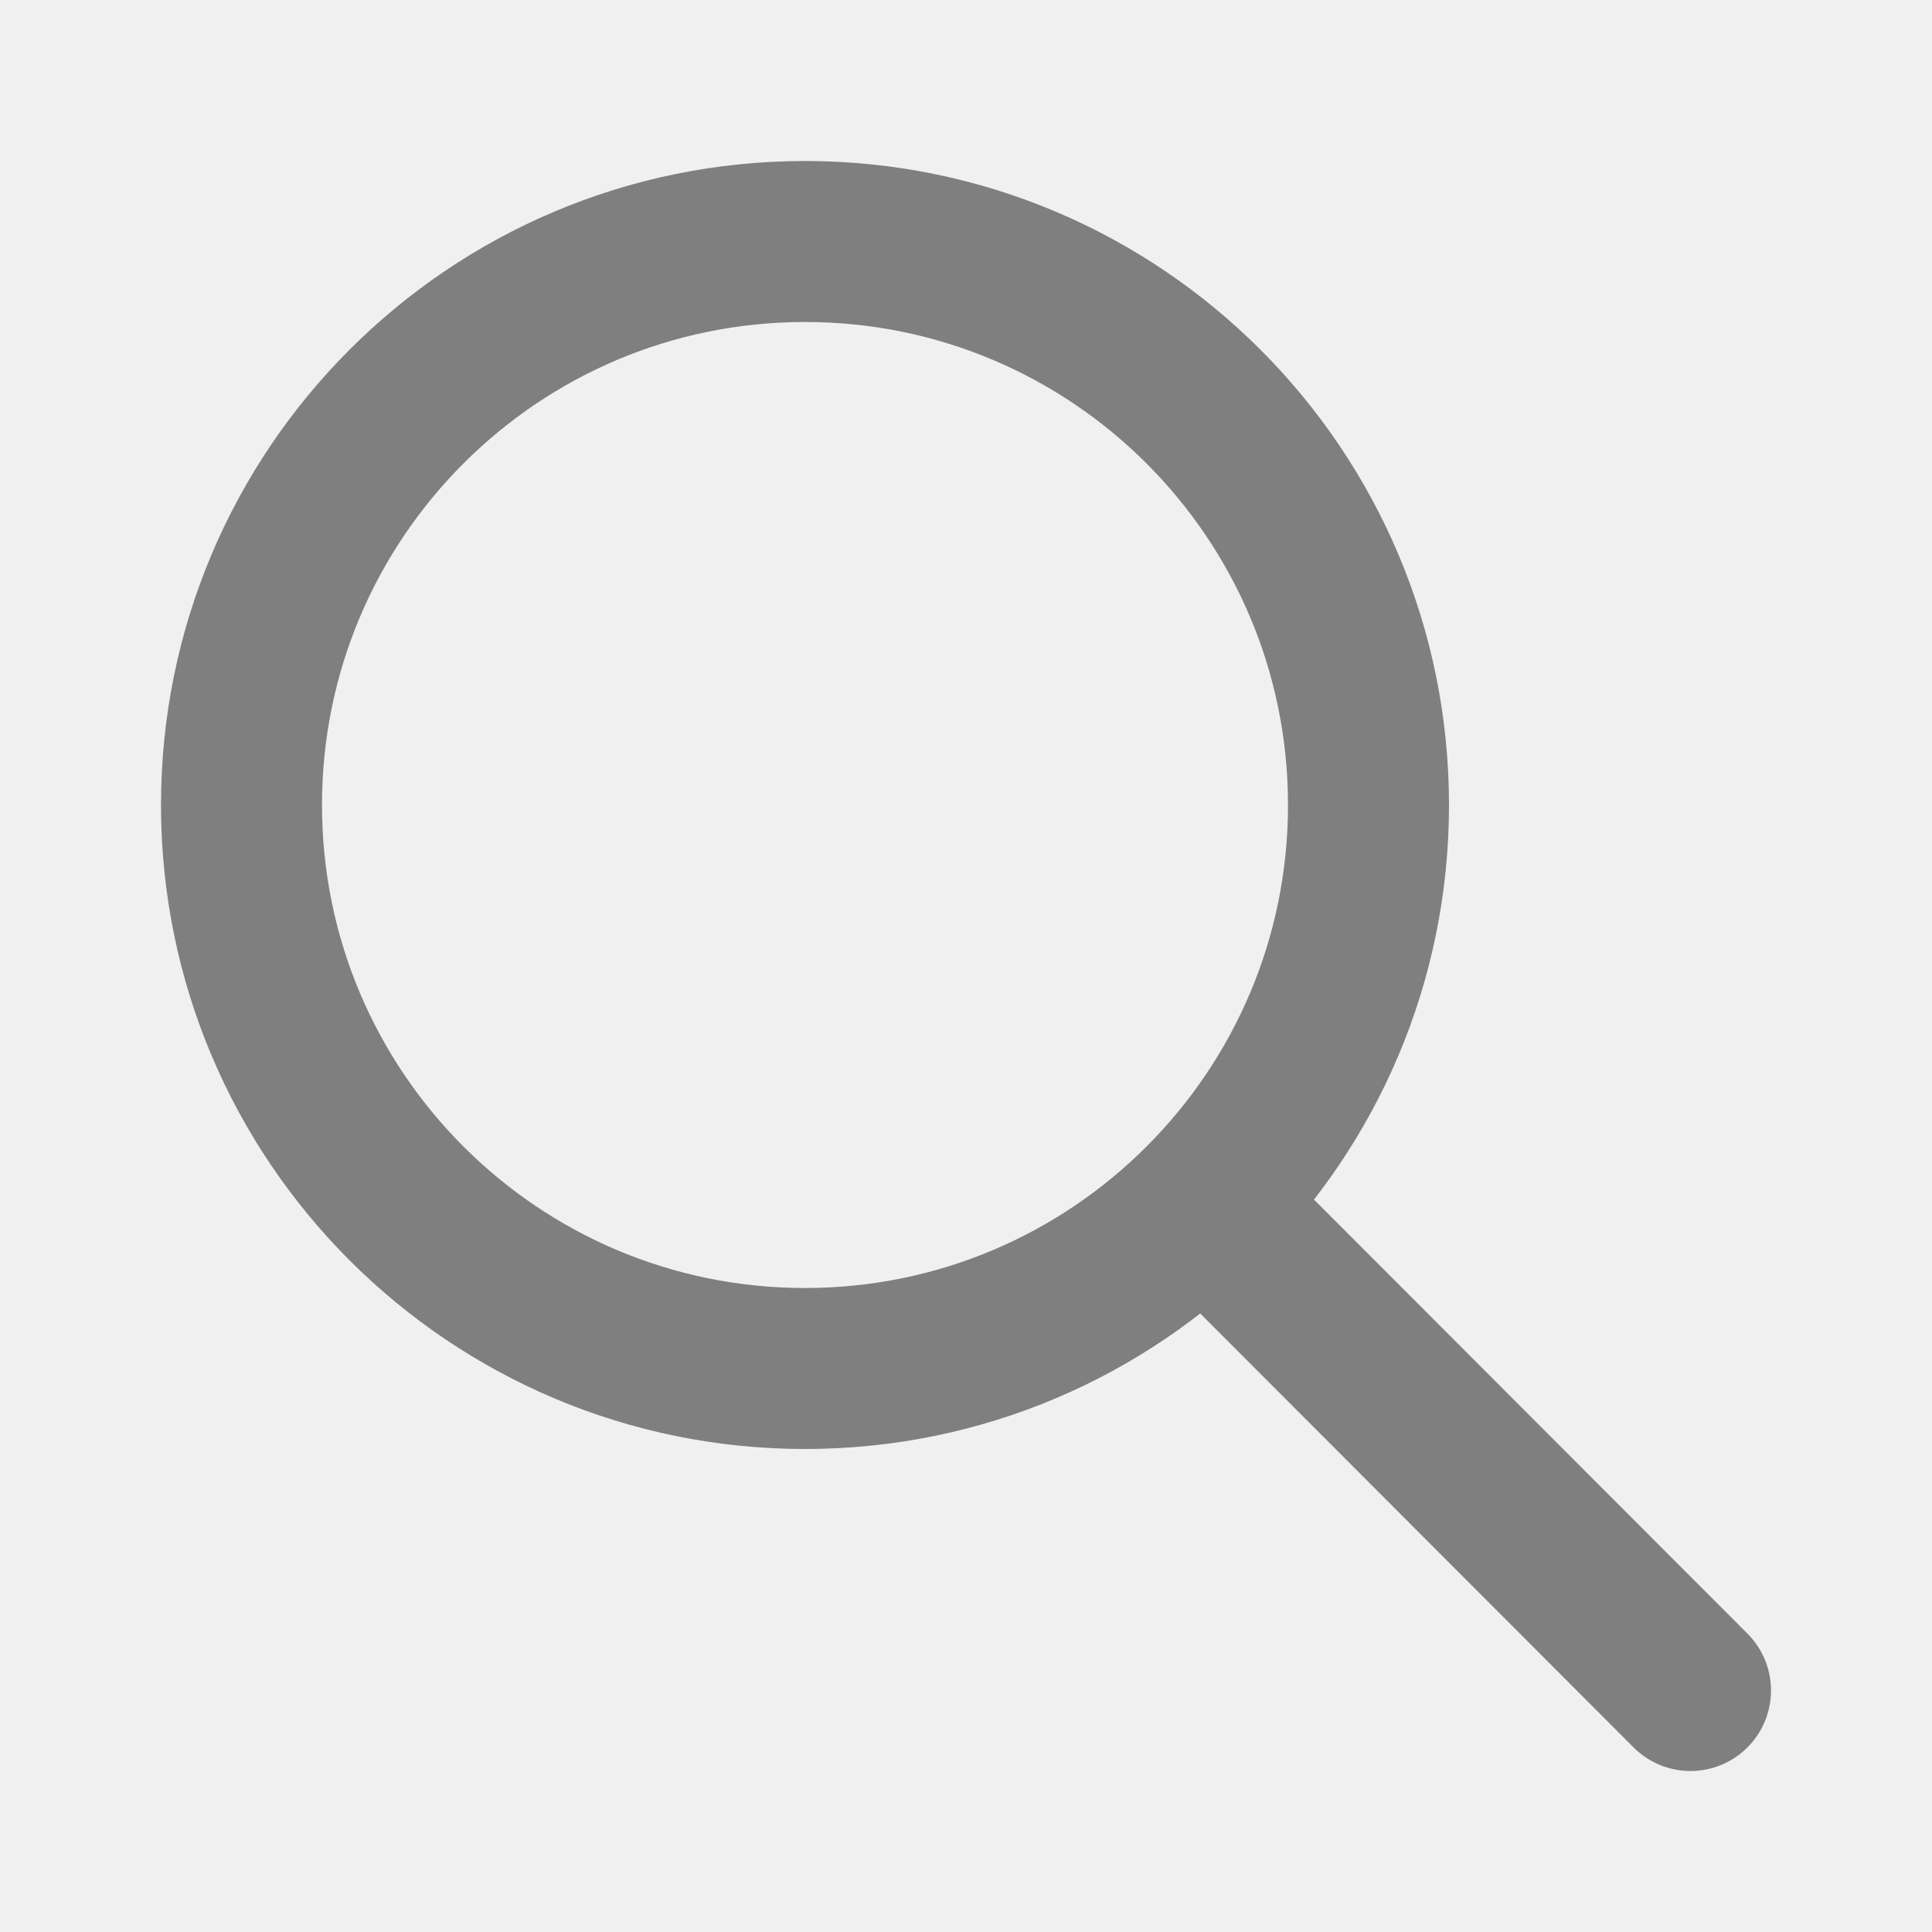
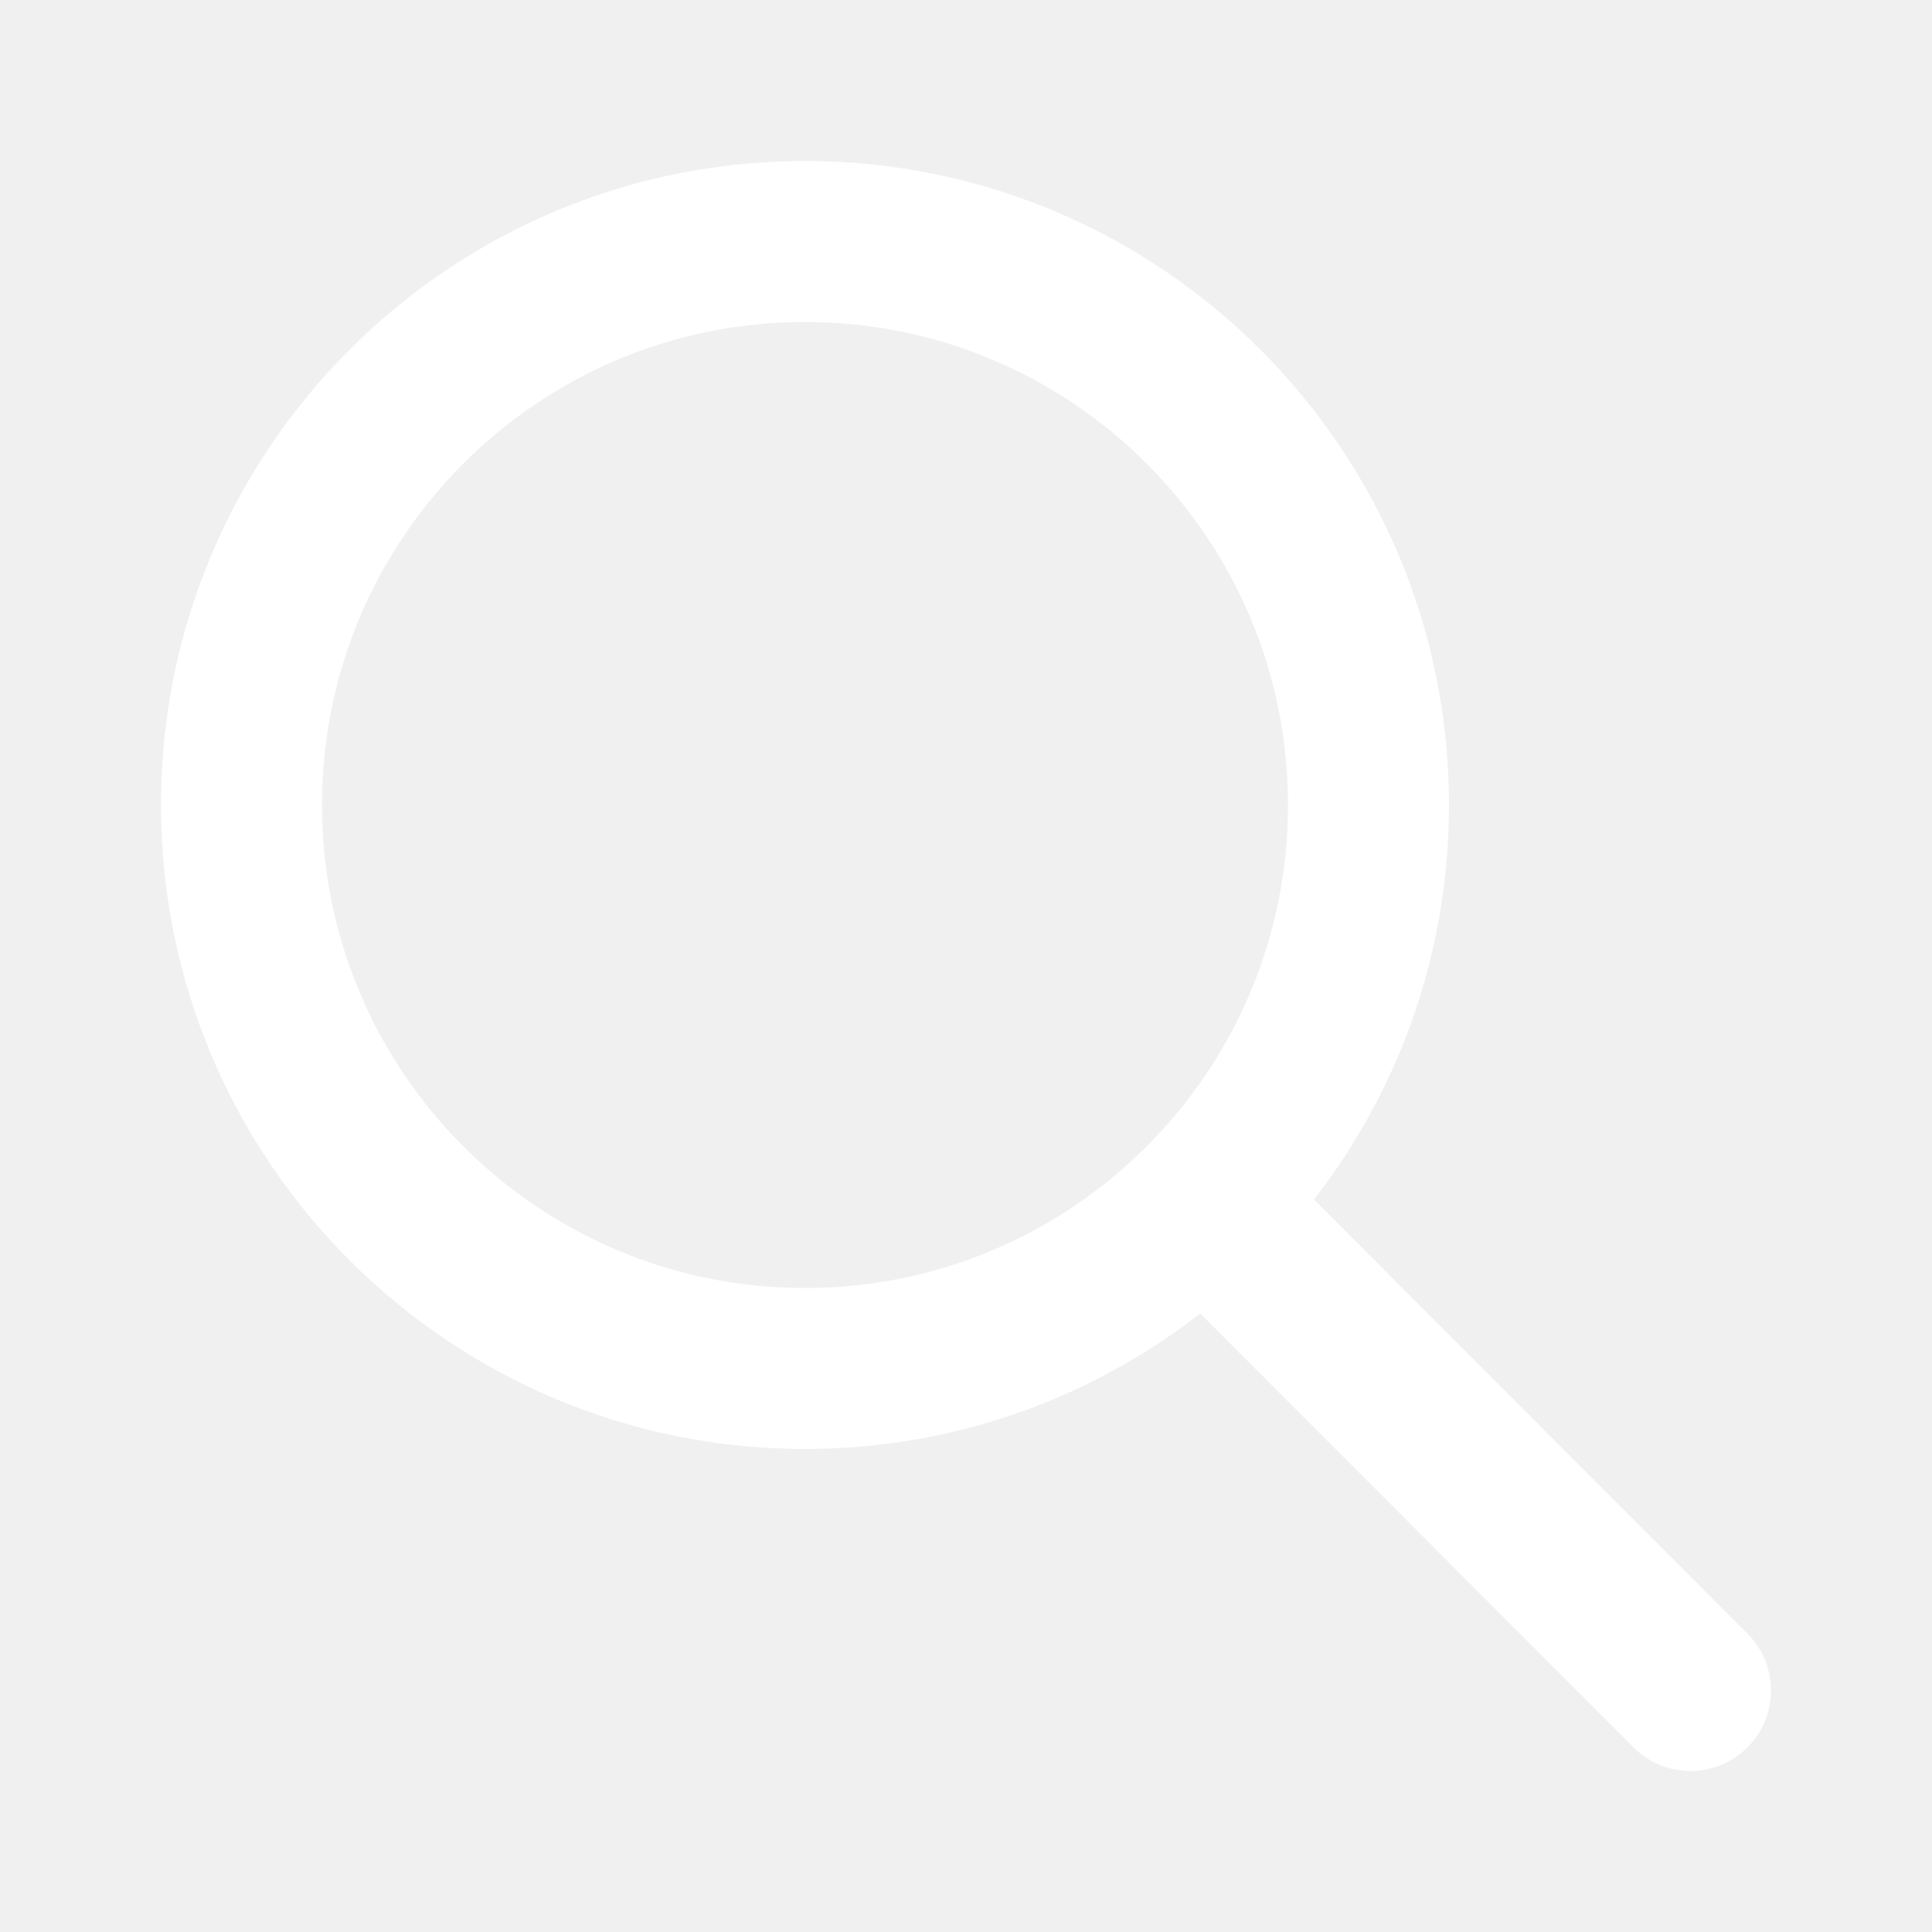
<svg xmlns="http://www.w3.org/2000/svg" width="800px" height="800px" viewBox="0 0 24 24" fill="none">
  <g id="SVGRepo_bgCarrier" stroke-width="0" />
  <g id="SVGRepo_tracerCarrier" stroke-linecap="round" stroke-linejoin="round" />
  <g id="SVGRepo_iconCarrier">
-     <path d="M14.954 14.946L21 21M17 10C17 13.866 13.866 17 10 17C6.134 17 3 13.866 3 10C3 6.134 6.134 3 10 3C13.866 3 17 6.134 17 10Z" stroke="#7f7f7f" stroke-width="2" stroke-linecap="round" stroke-linejoin="round" />
+     <path d="M14.954 14.946L21 21M17 10C17 13.866 13.866 17 10 17C6.134 17 3 13.866 3 10C3 6.134 6.134 3 10 3C13.866 3 17 6.134 17 10Z" stroke="#ffffff" stroke-width="2" stroke-linecap="round" stroke-linejoin="round" />
  </g>
</svg>
